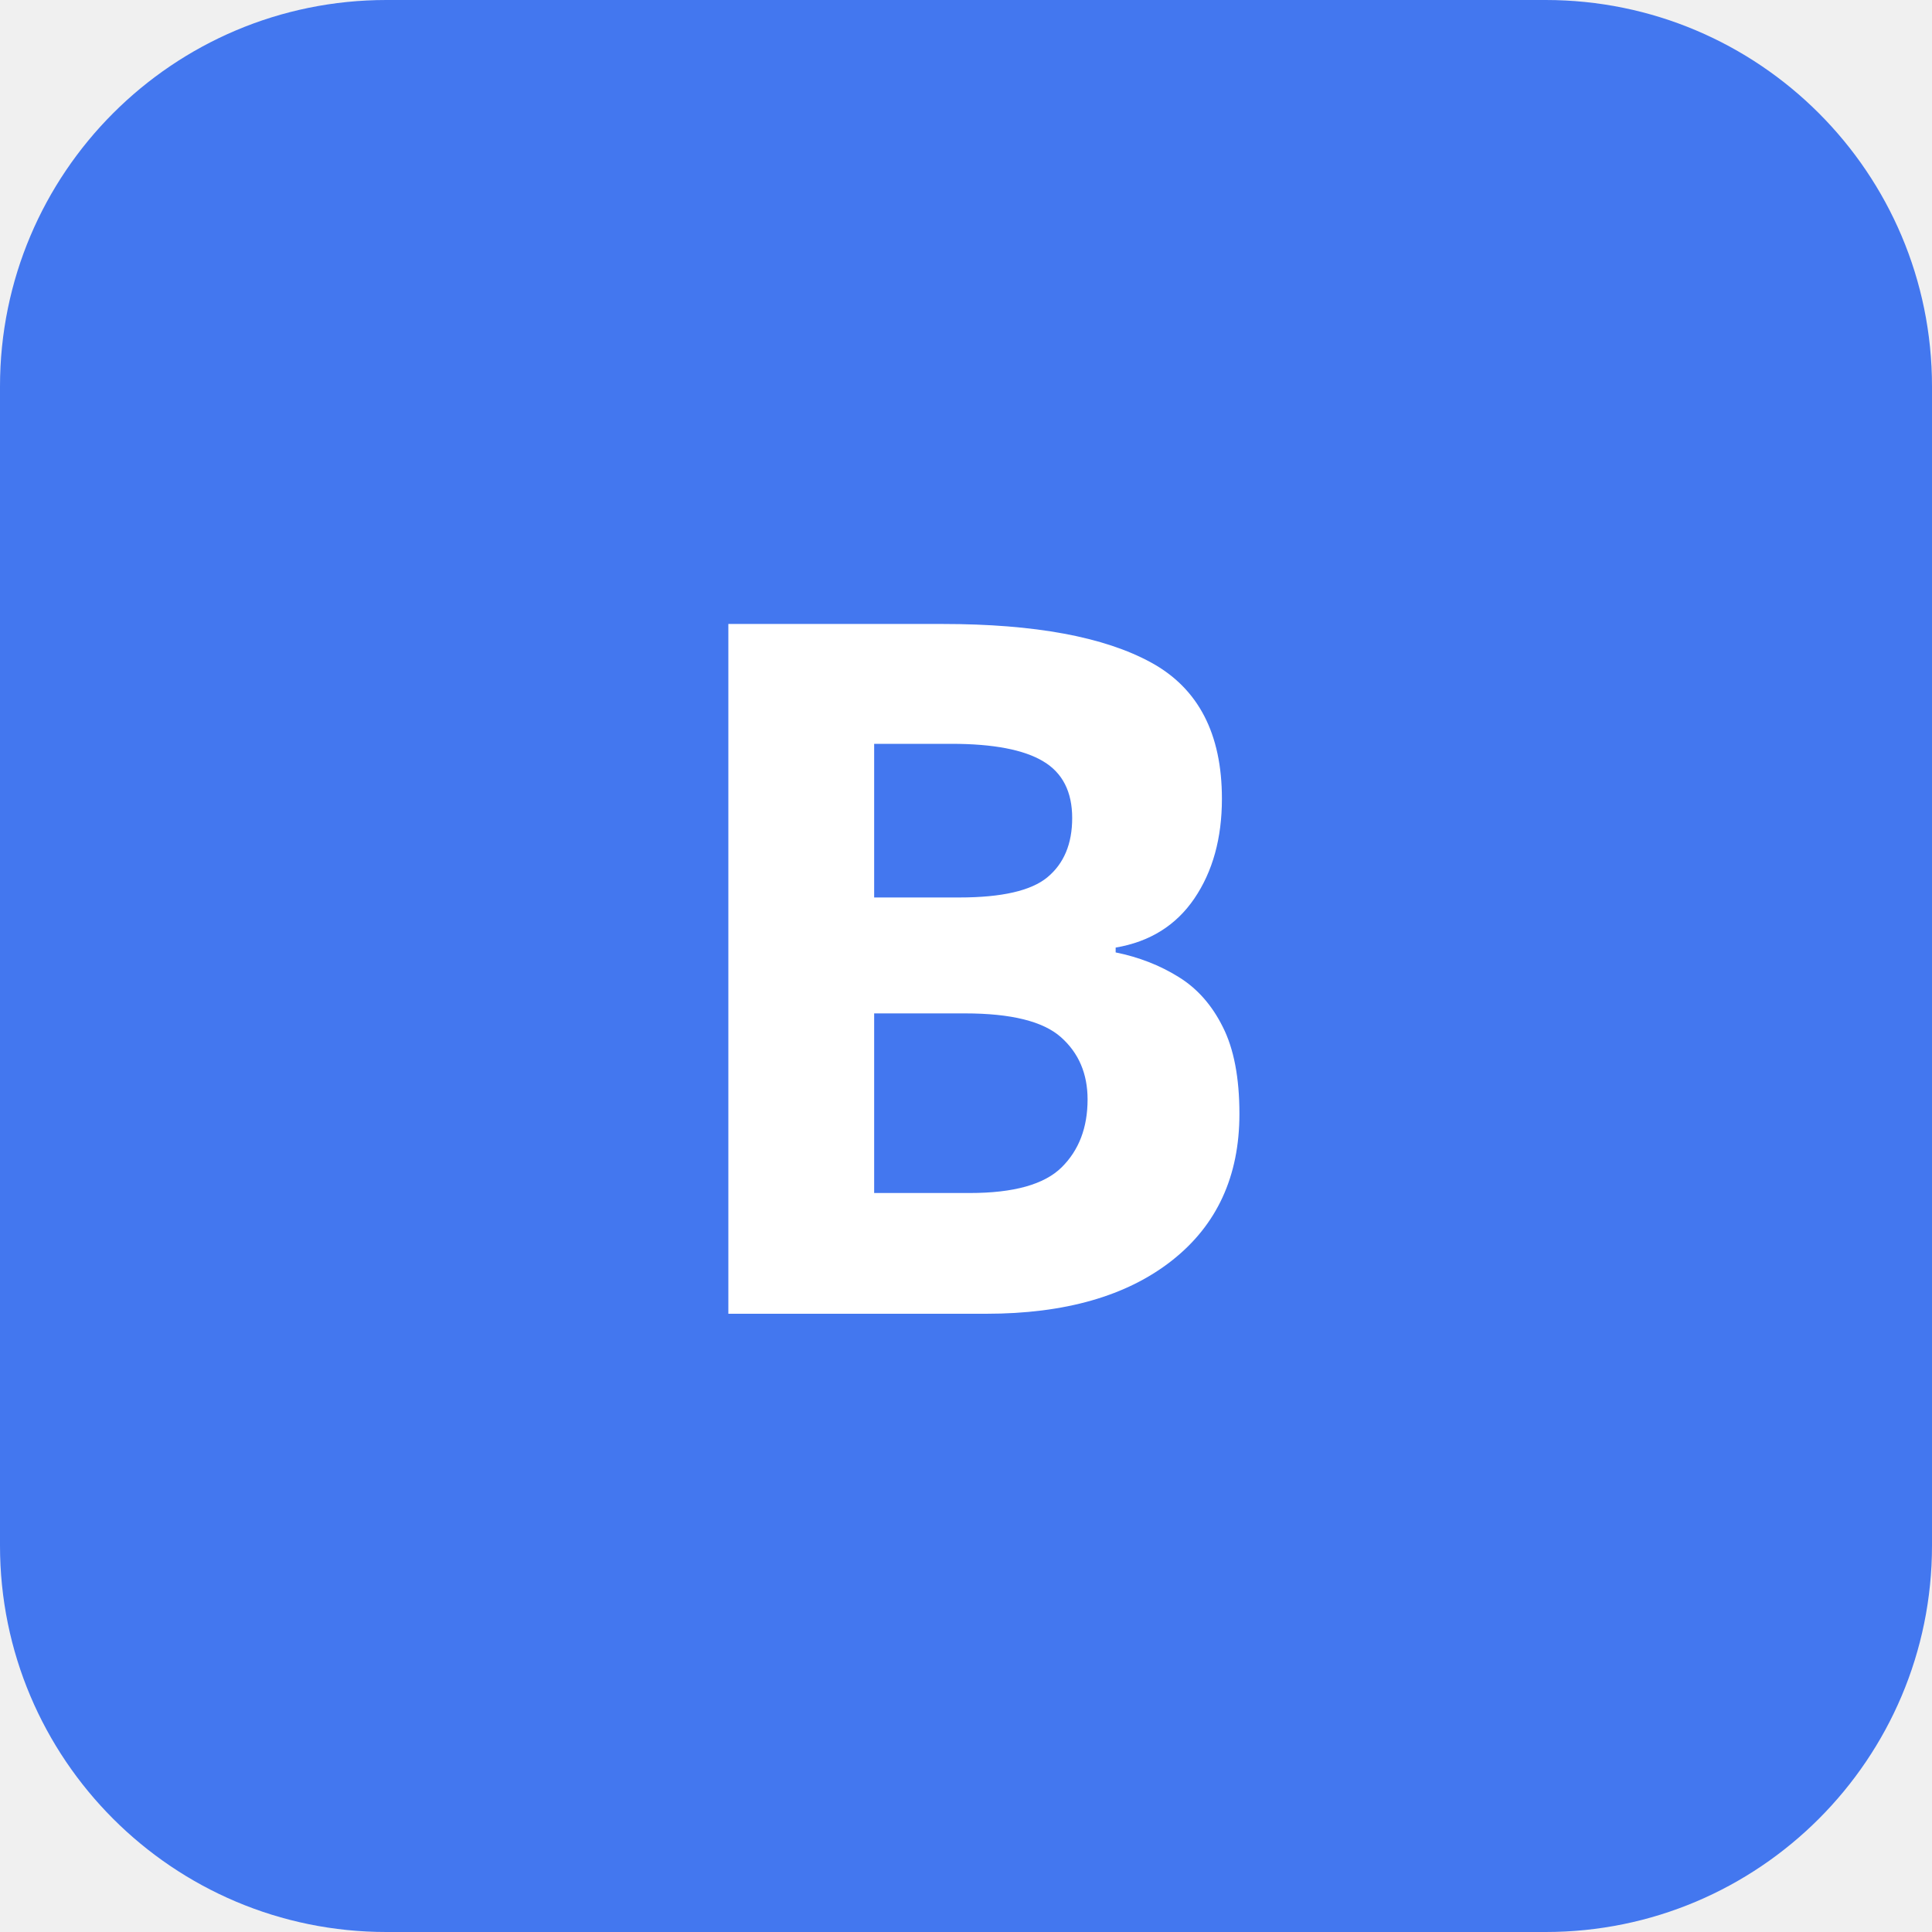
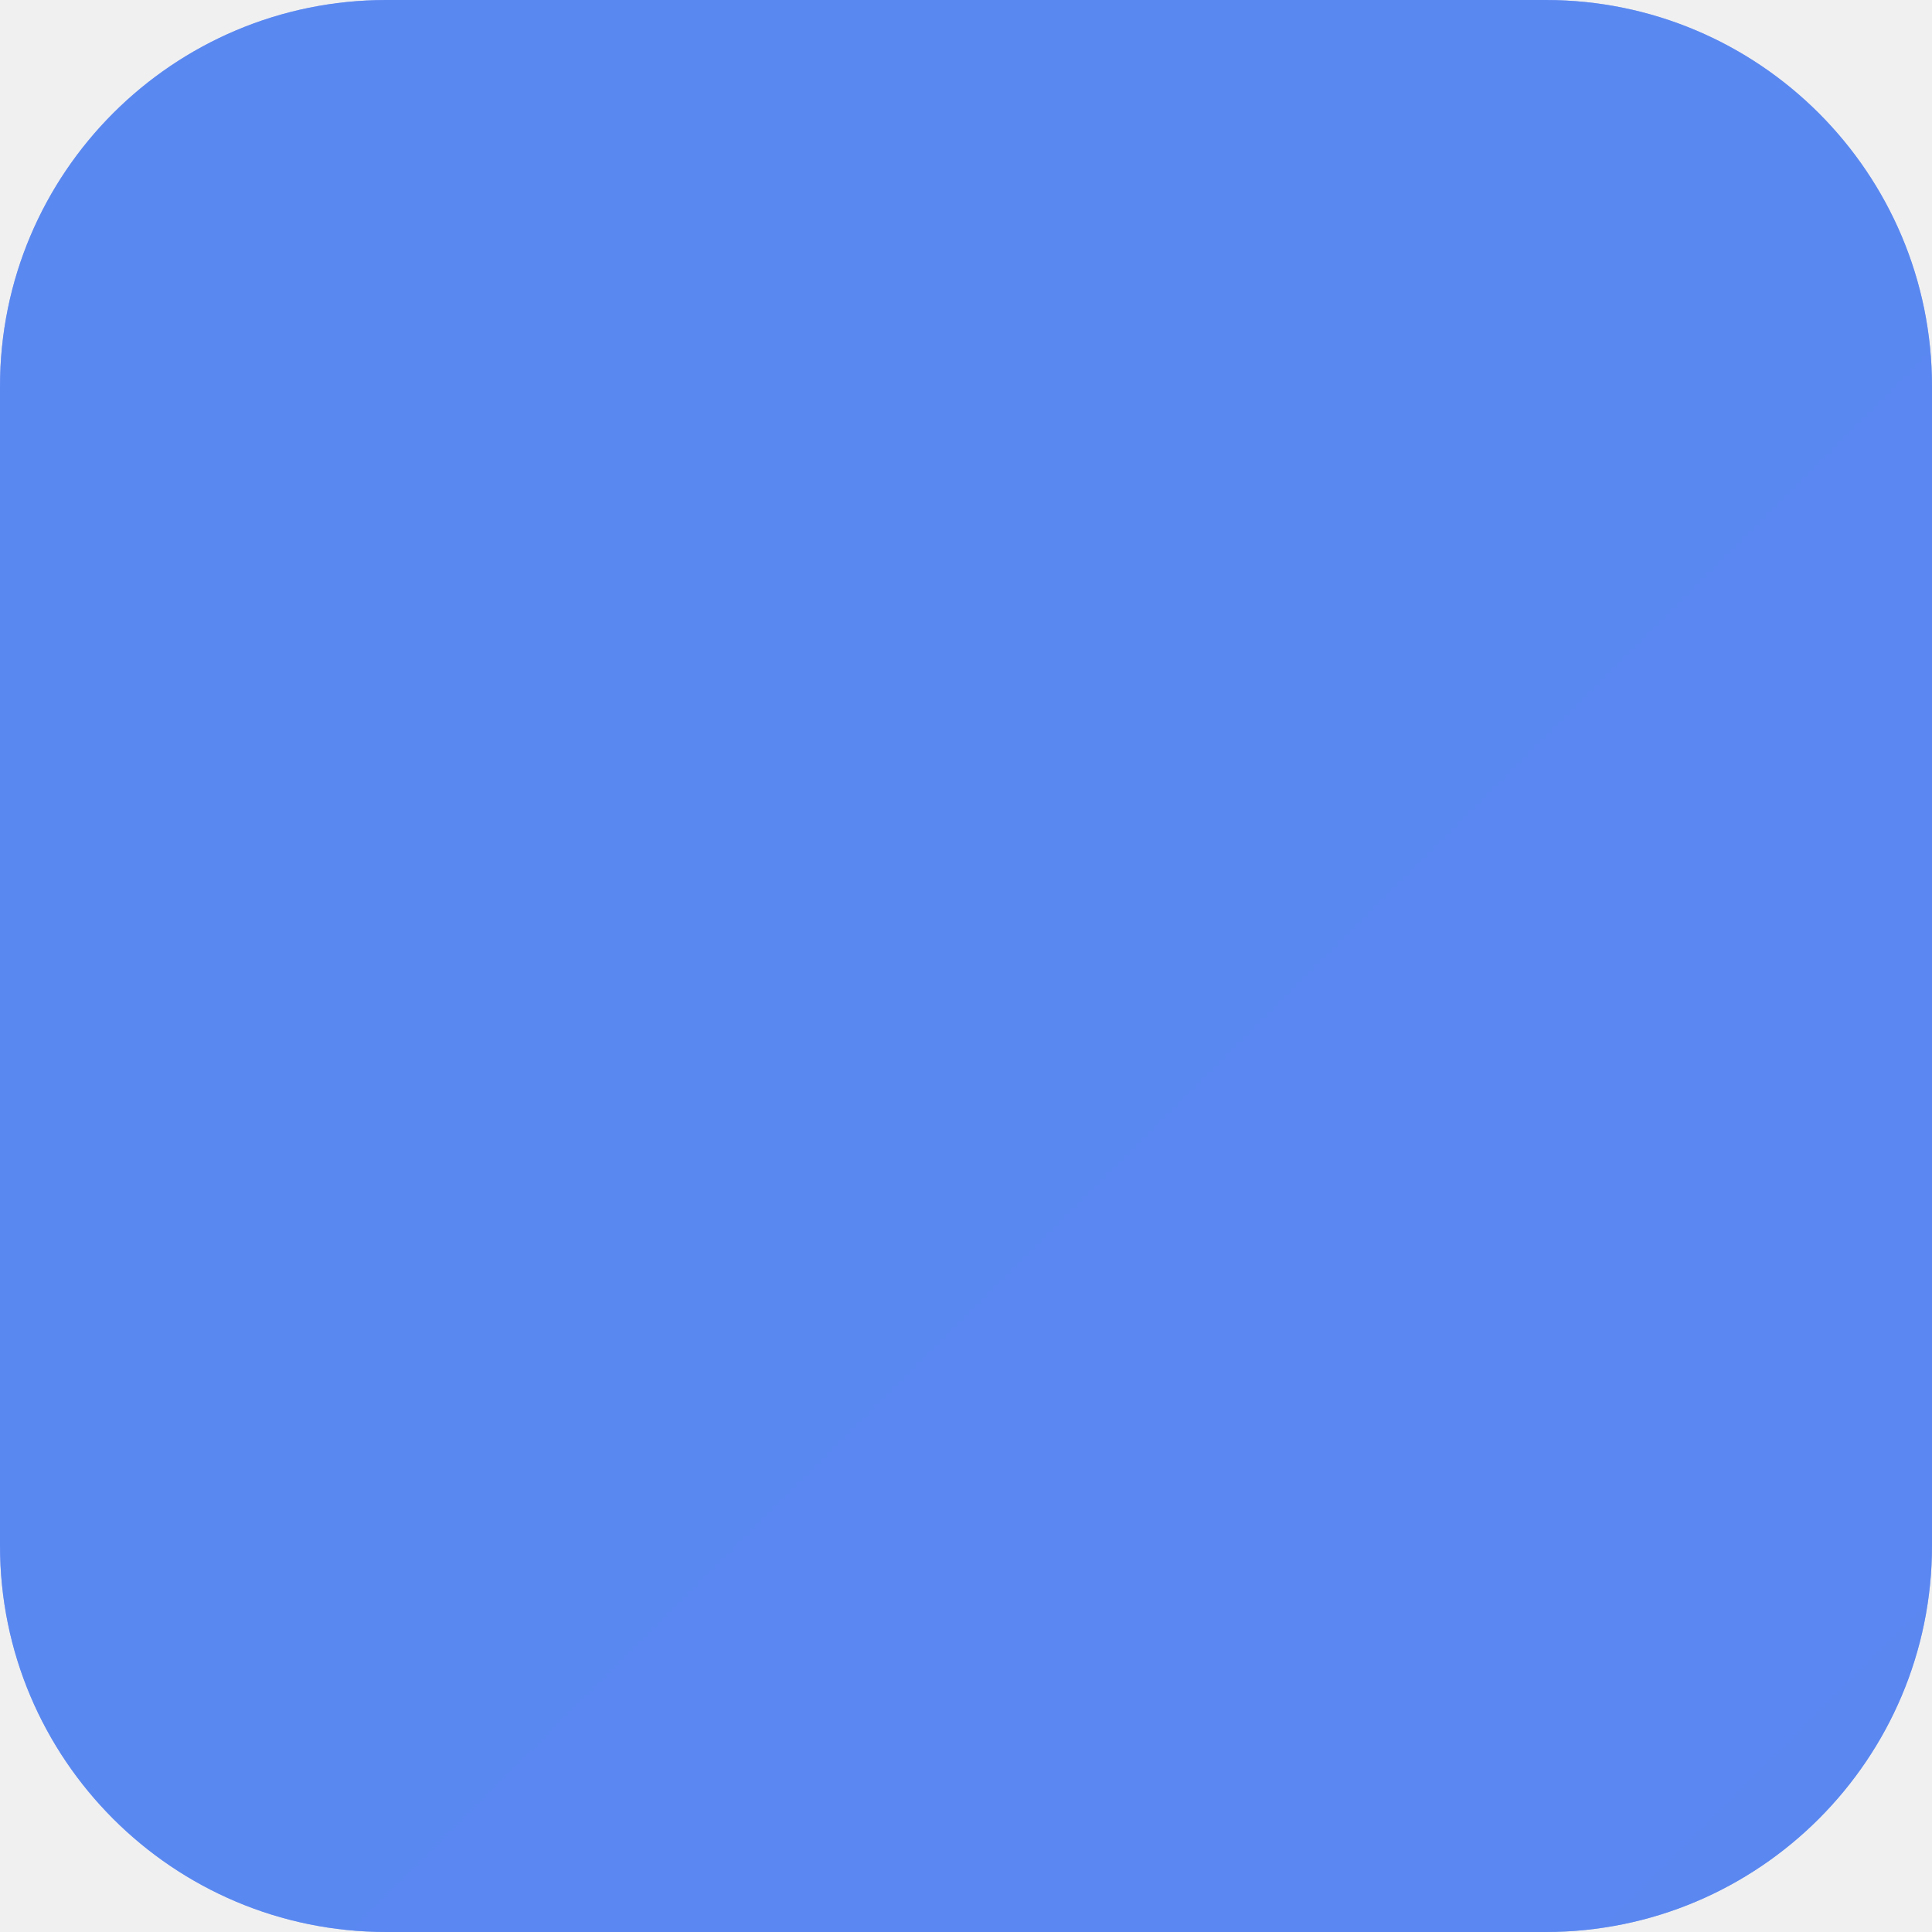
<svg xmlns="http://www.w3.org/2000/svg" viewBox="0 0 100 100">
  <rect width="100" height="100" rx="20" fill="hsl(222, 84%, 60%)" />
-   <rect width="100" height="100" rx="20" fill="url(--g)" opacity="0.5" />
-   <text x="50" y="68" font-family="system-ui" font-size="50" font-weight="700" fill="white" text-anchor="middle">B</text>
+   <rect width="100" height="100" rx="20" fill="url(#g)" opacity="0.5" />
  <defs>
    <linearGradient id="g" x1="0" y1="0" x2="100" y2="100">
      <stop offset="0%" stop-color="hsl(222, 84%, 70%)" />
      <stop offset="100%" stop-color="hsl(222, 84%, 40%)" />
    </linearGradient>
  </defs>
</svg>
